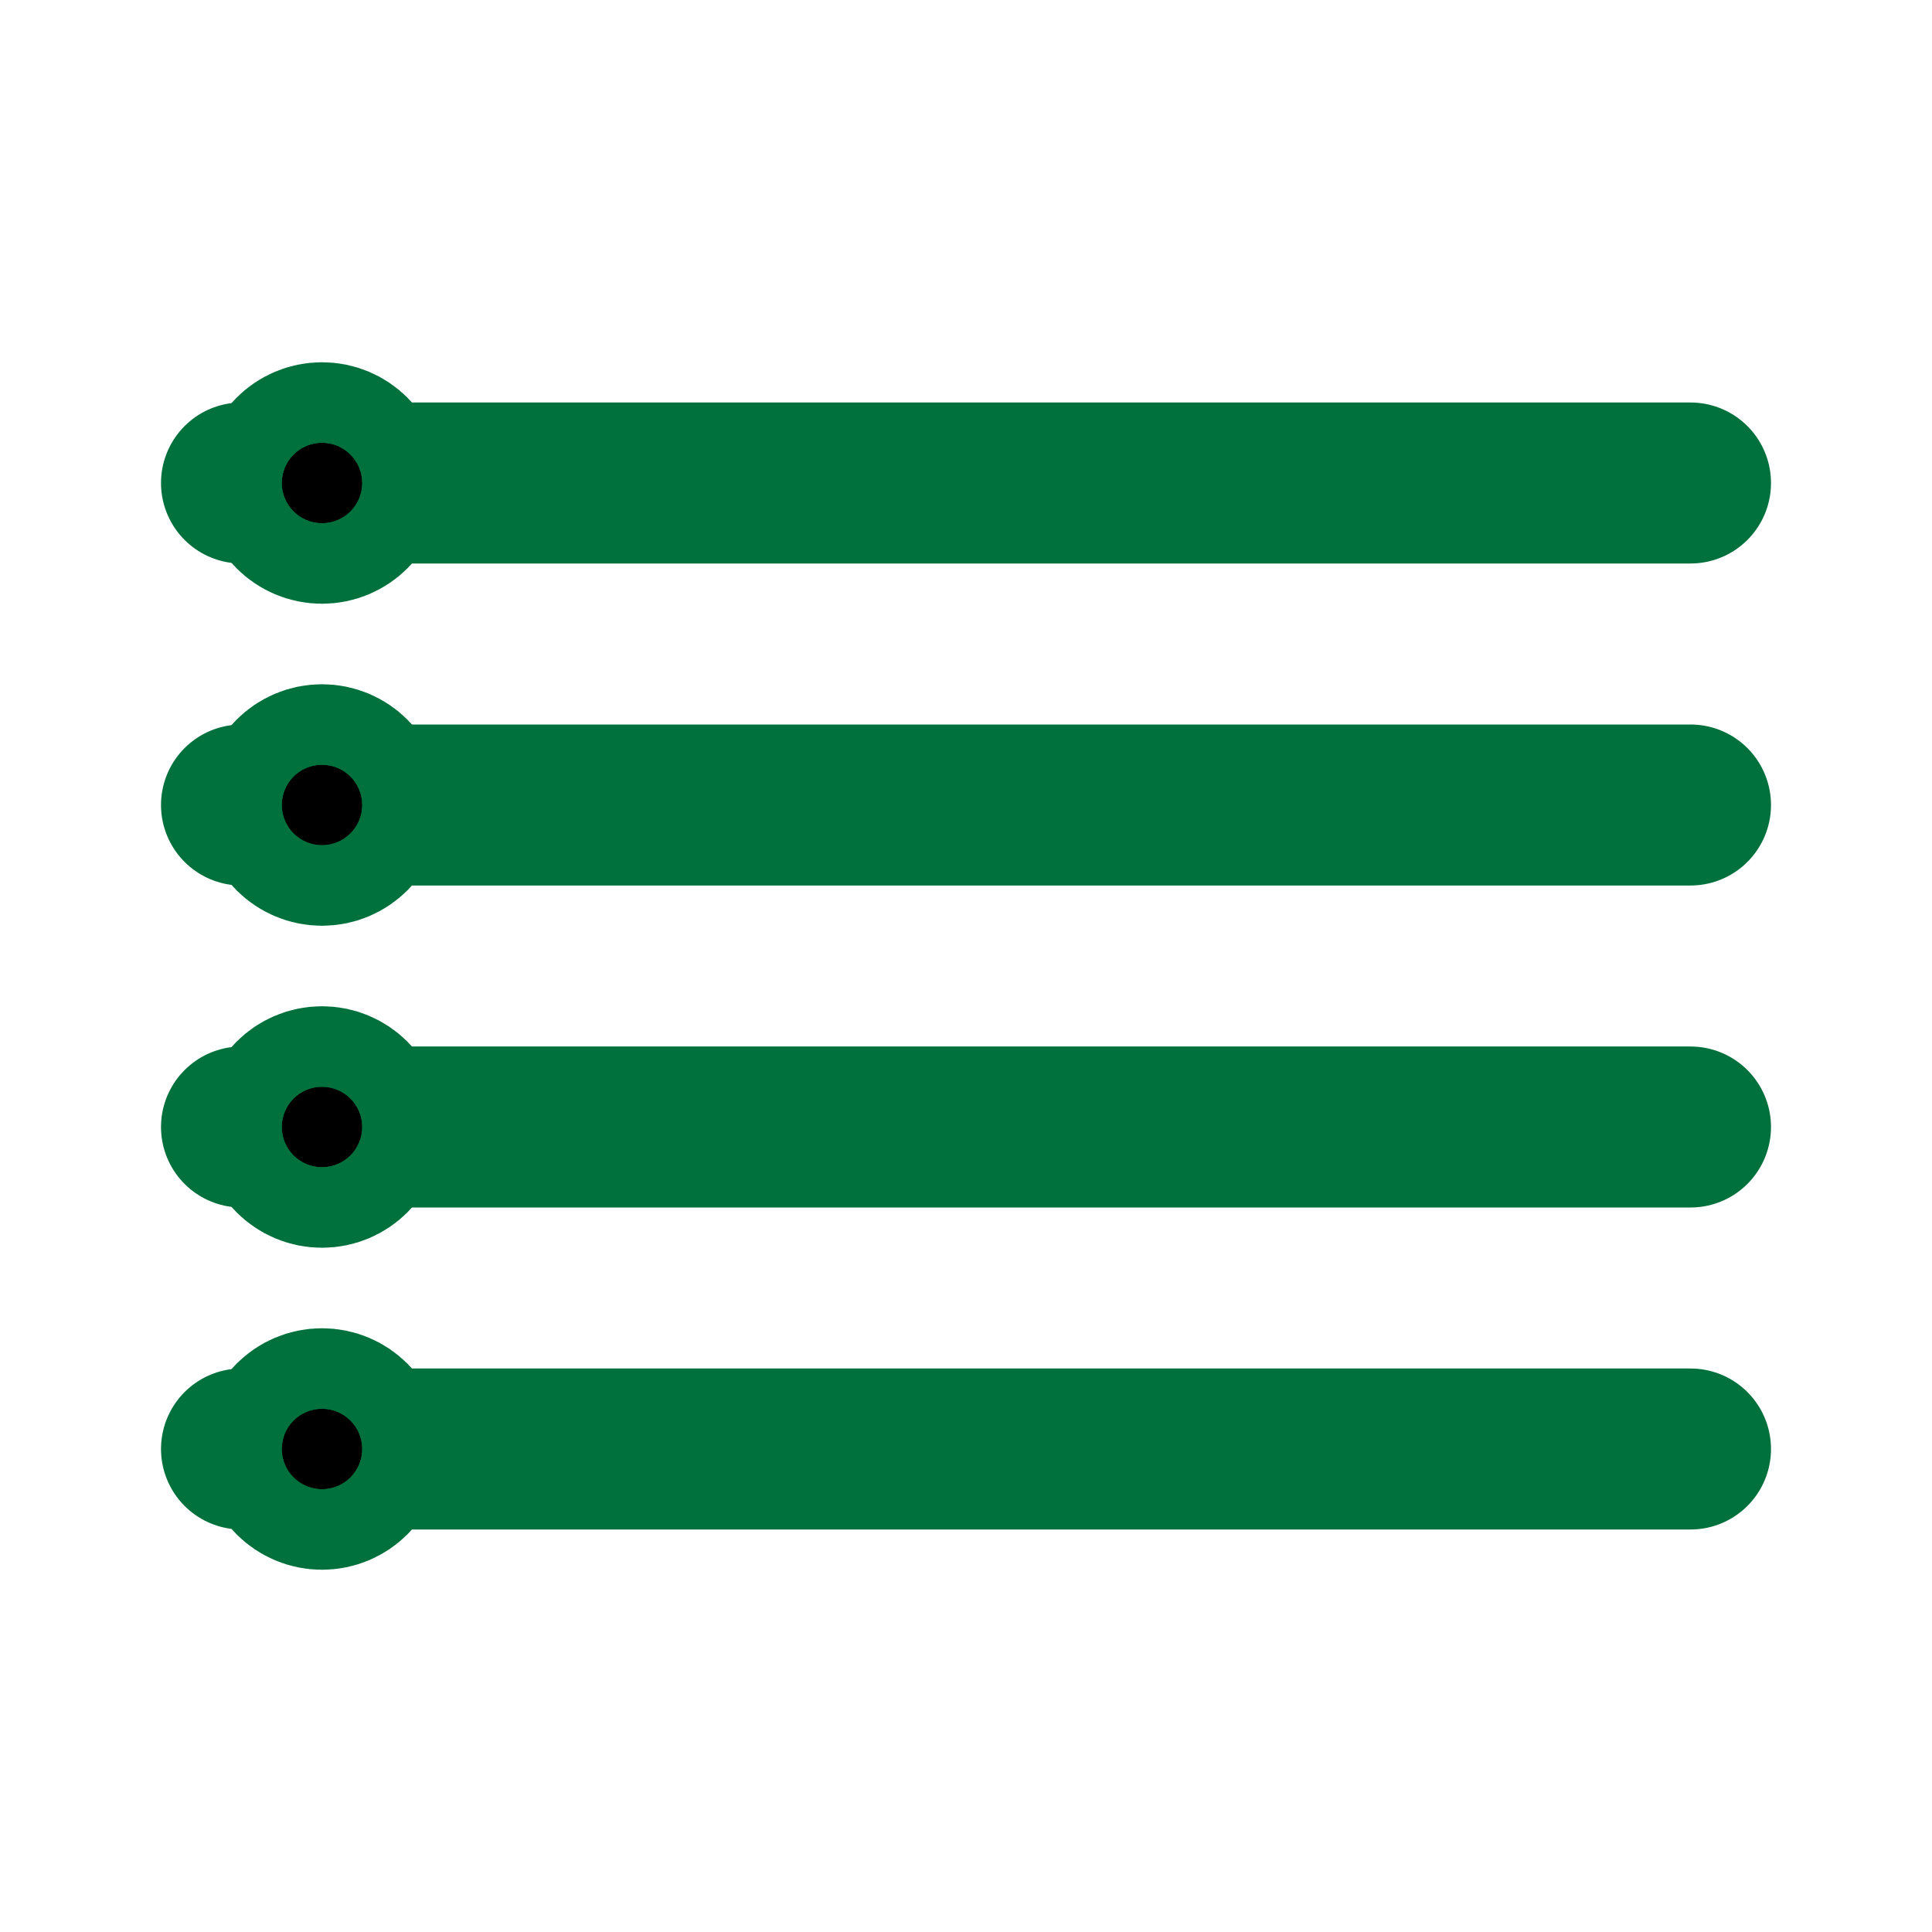
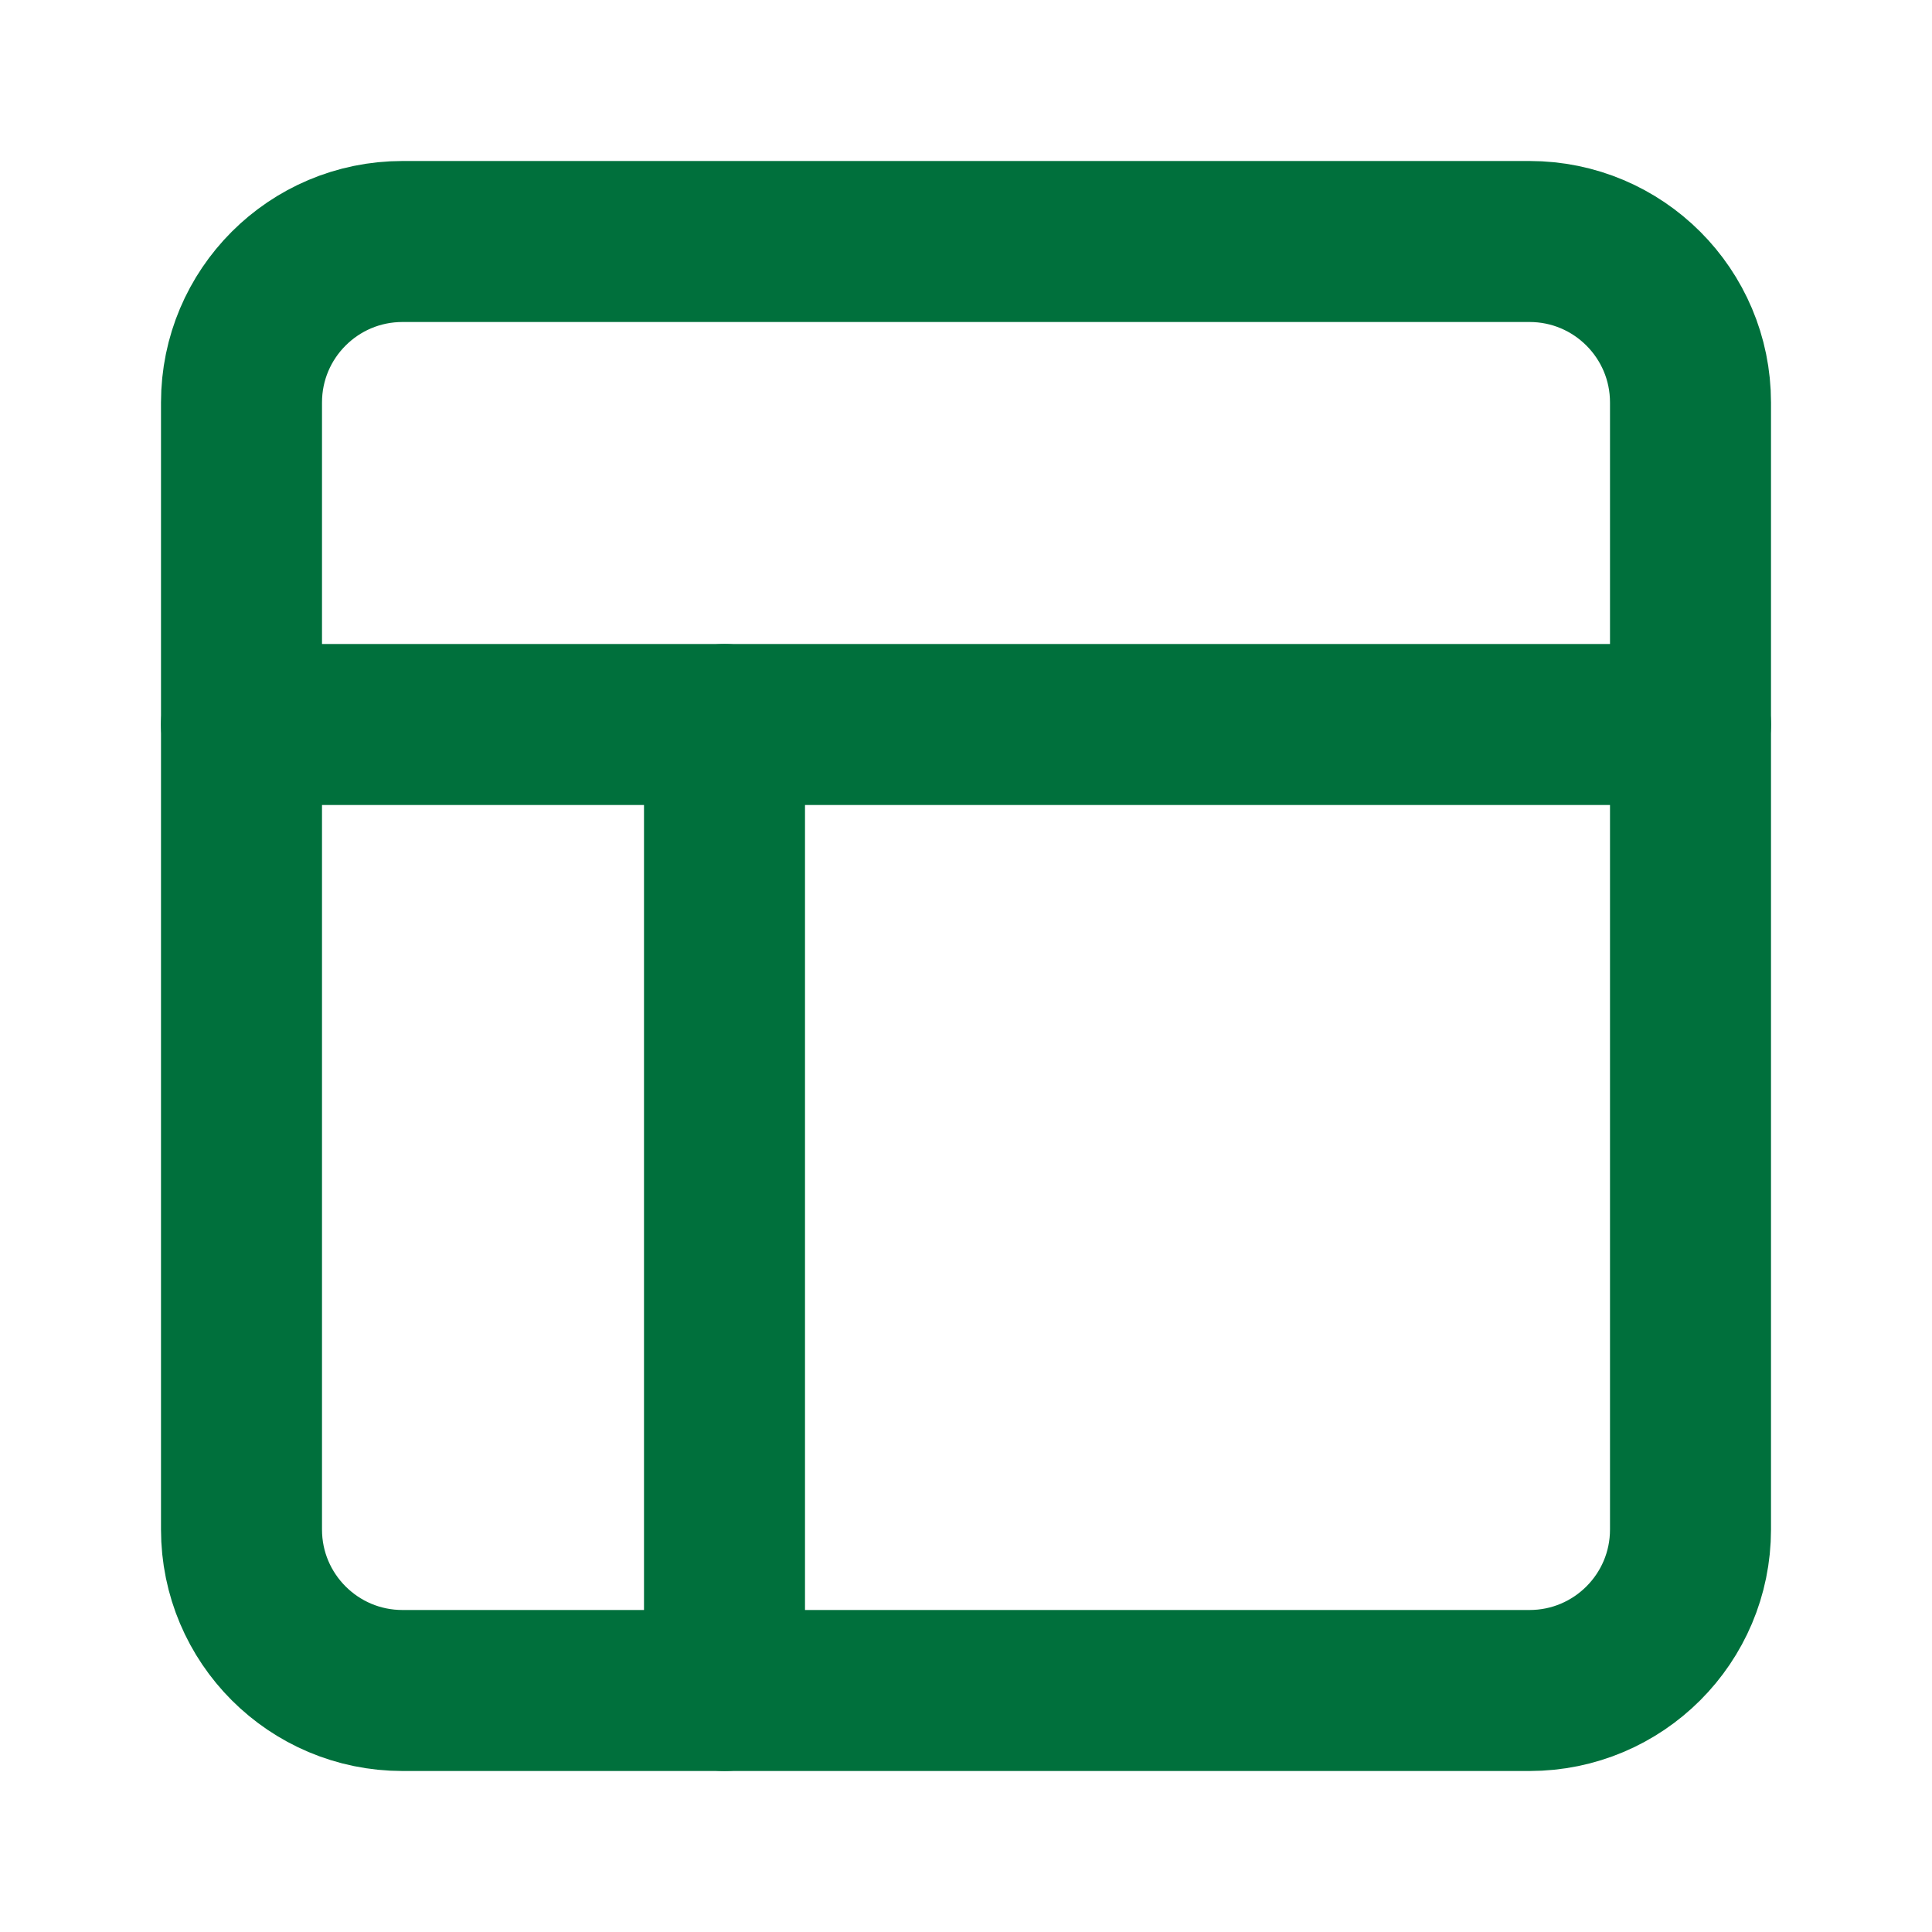
<svg xmlns="http://www.w3.org/2000/svg" width="24" height="24" viewBox="0 0 24 24" fill="none" stroke="#00703C" stroke-width="2" stroke-linecap="round" stroke-linejoin="round">
-   <path d="M21 10H3" />
-   <path d="M21 6H3" />
-   <path d="M21 14H3" />
-   <path d="M21 18H3" />
-   <circle cx="4" cy="6" r="0.5" fill="currentColor" />
-   <circle cx="4" cy="10" r="0.5" fill="currentColor" />
-   <circle cx="4" cy="14" r="0.5" fill="currentColor" />
-   <circle cx="4" cy="18" r="0.5" fill="currentColor" />
+   <rect x="3" y="3" width="18" height="18" rx="2" />
+   <path d="M3 9h18" />
+   <path d="M9 21V9" />
</svg>
